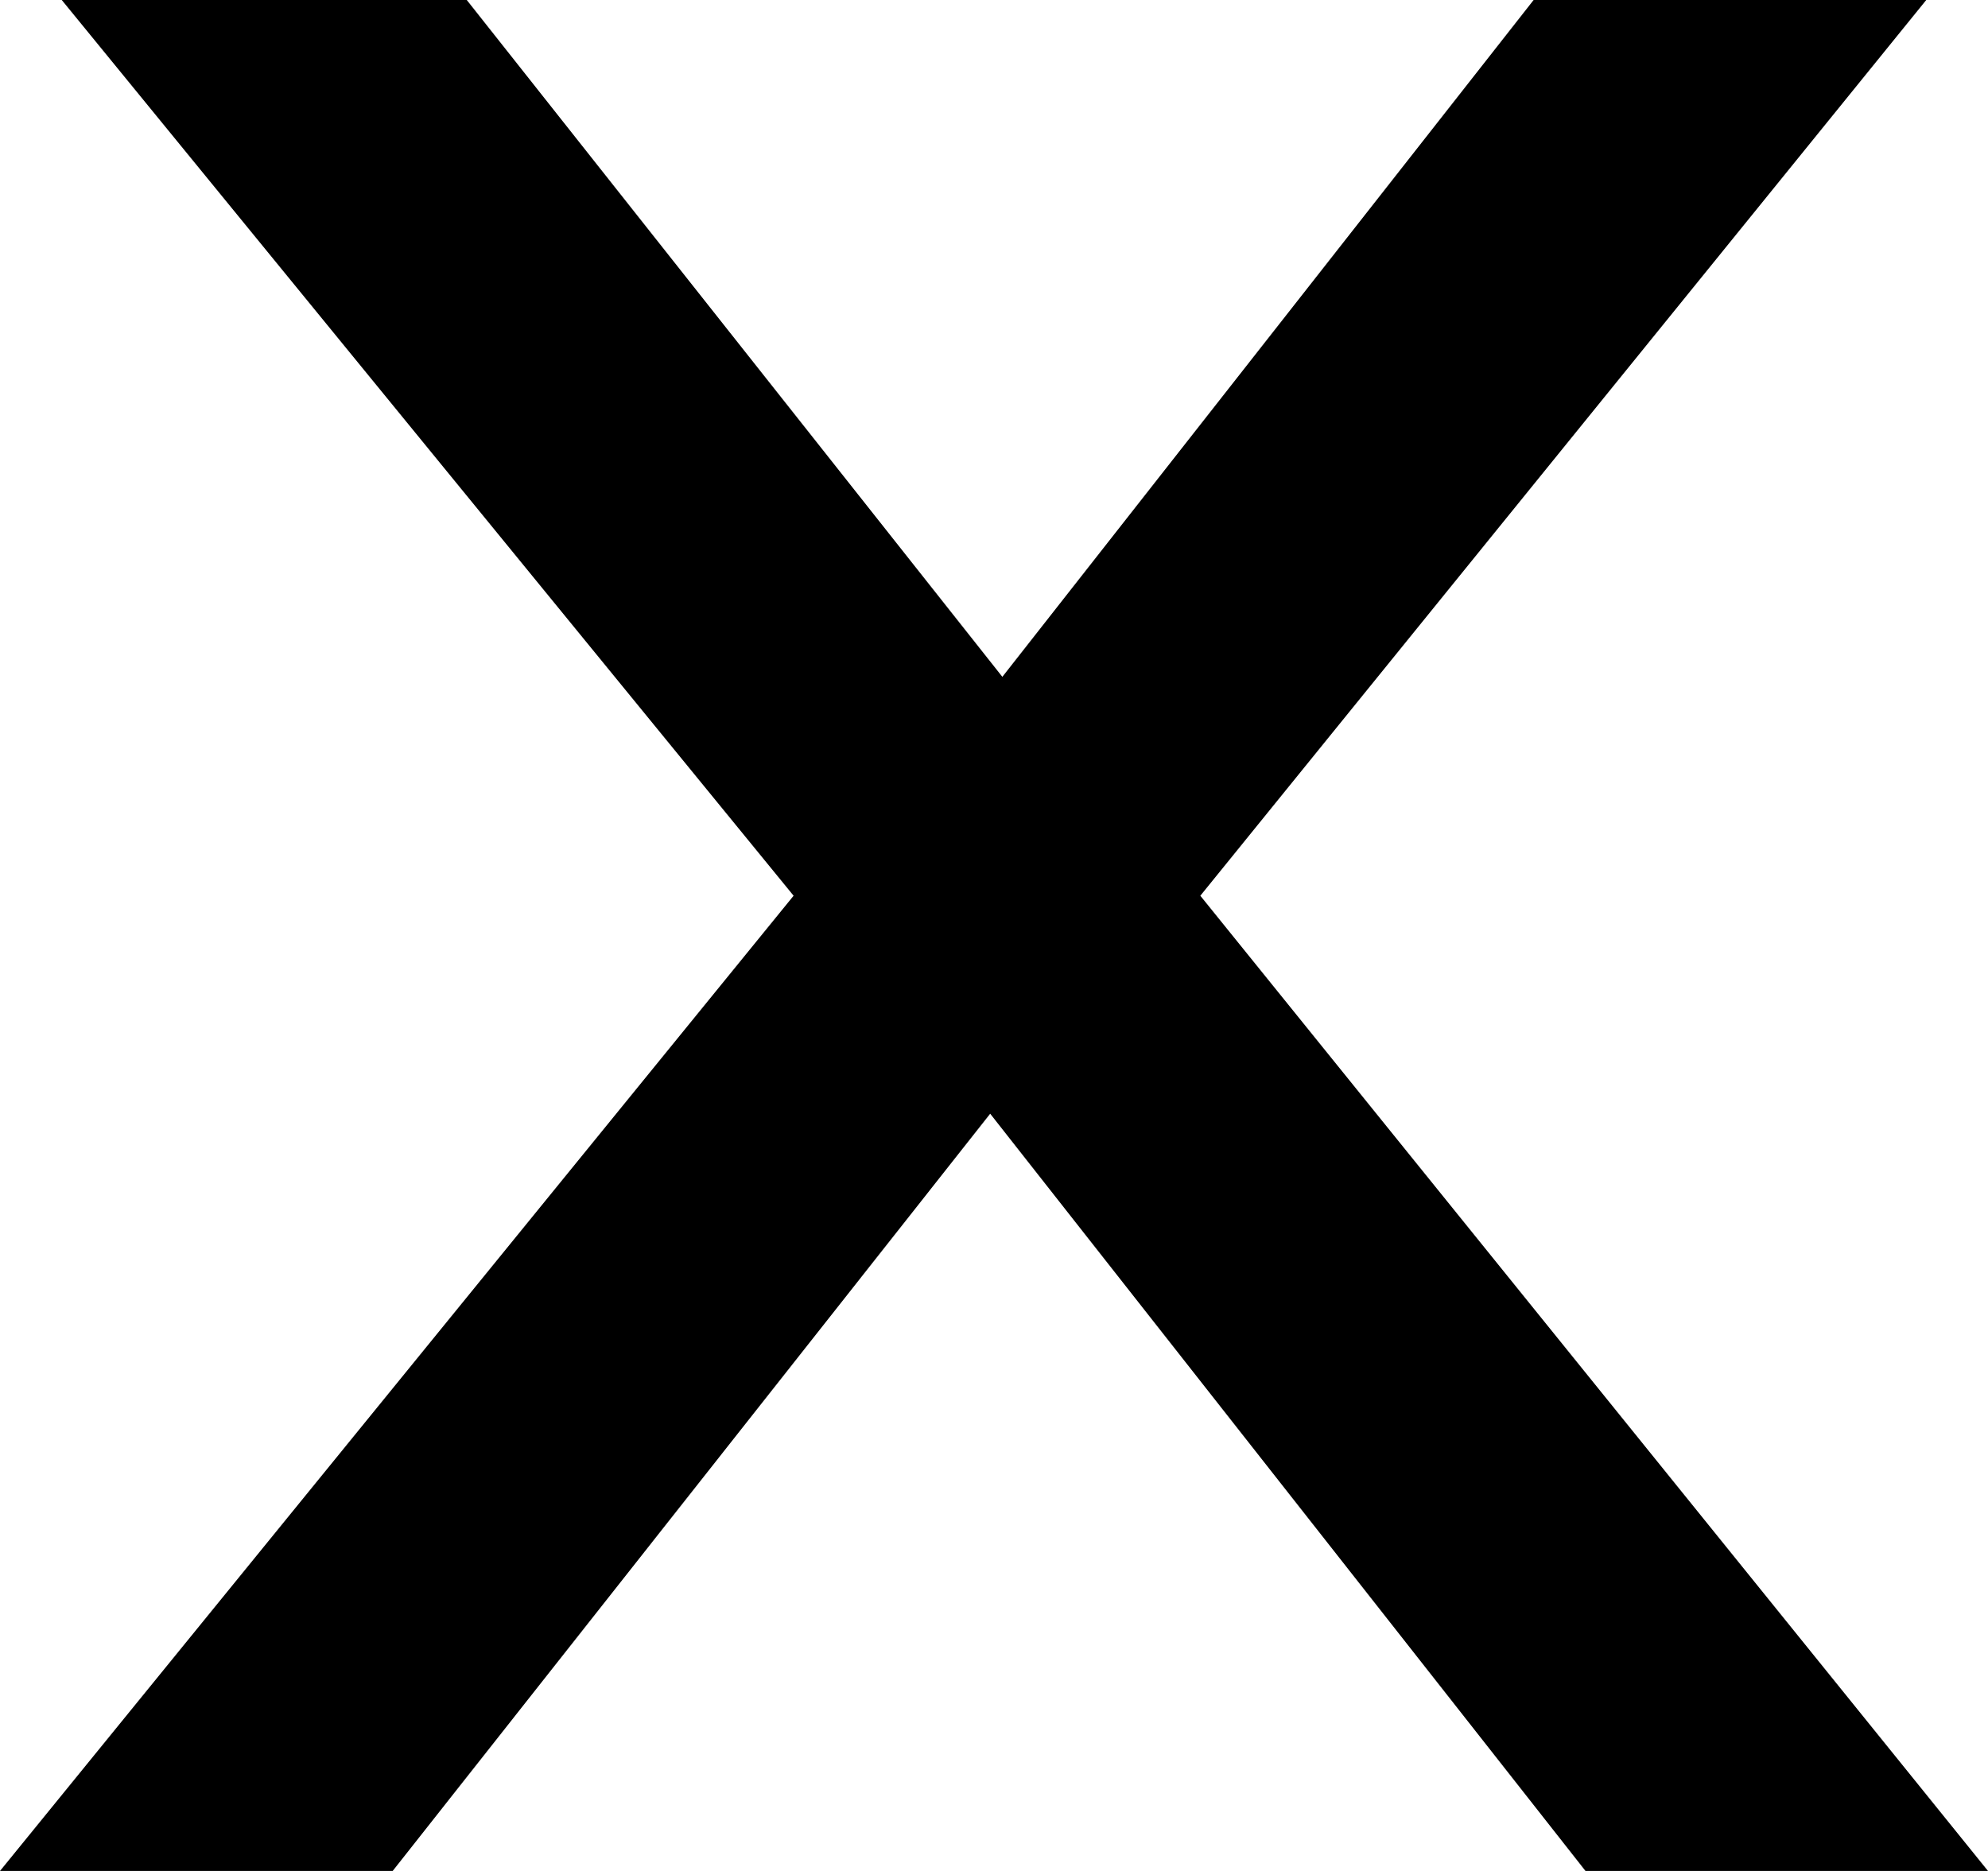
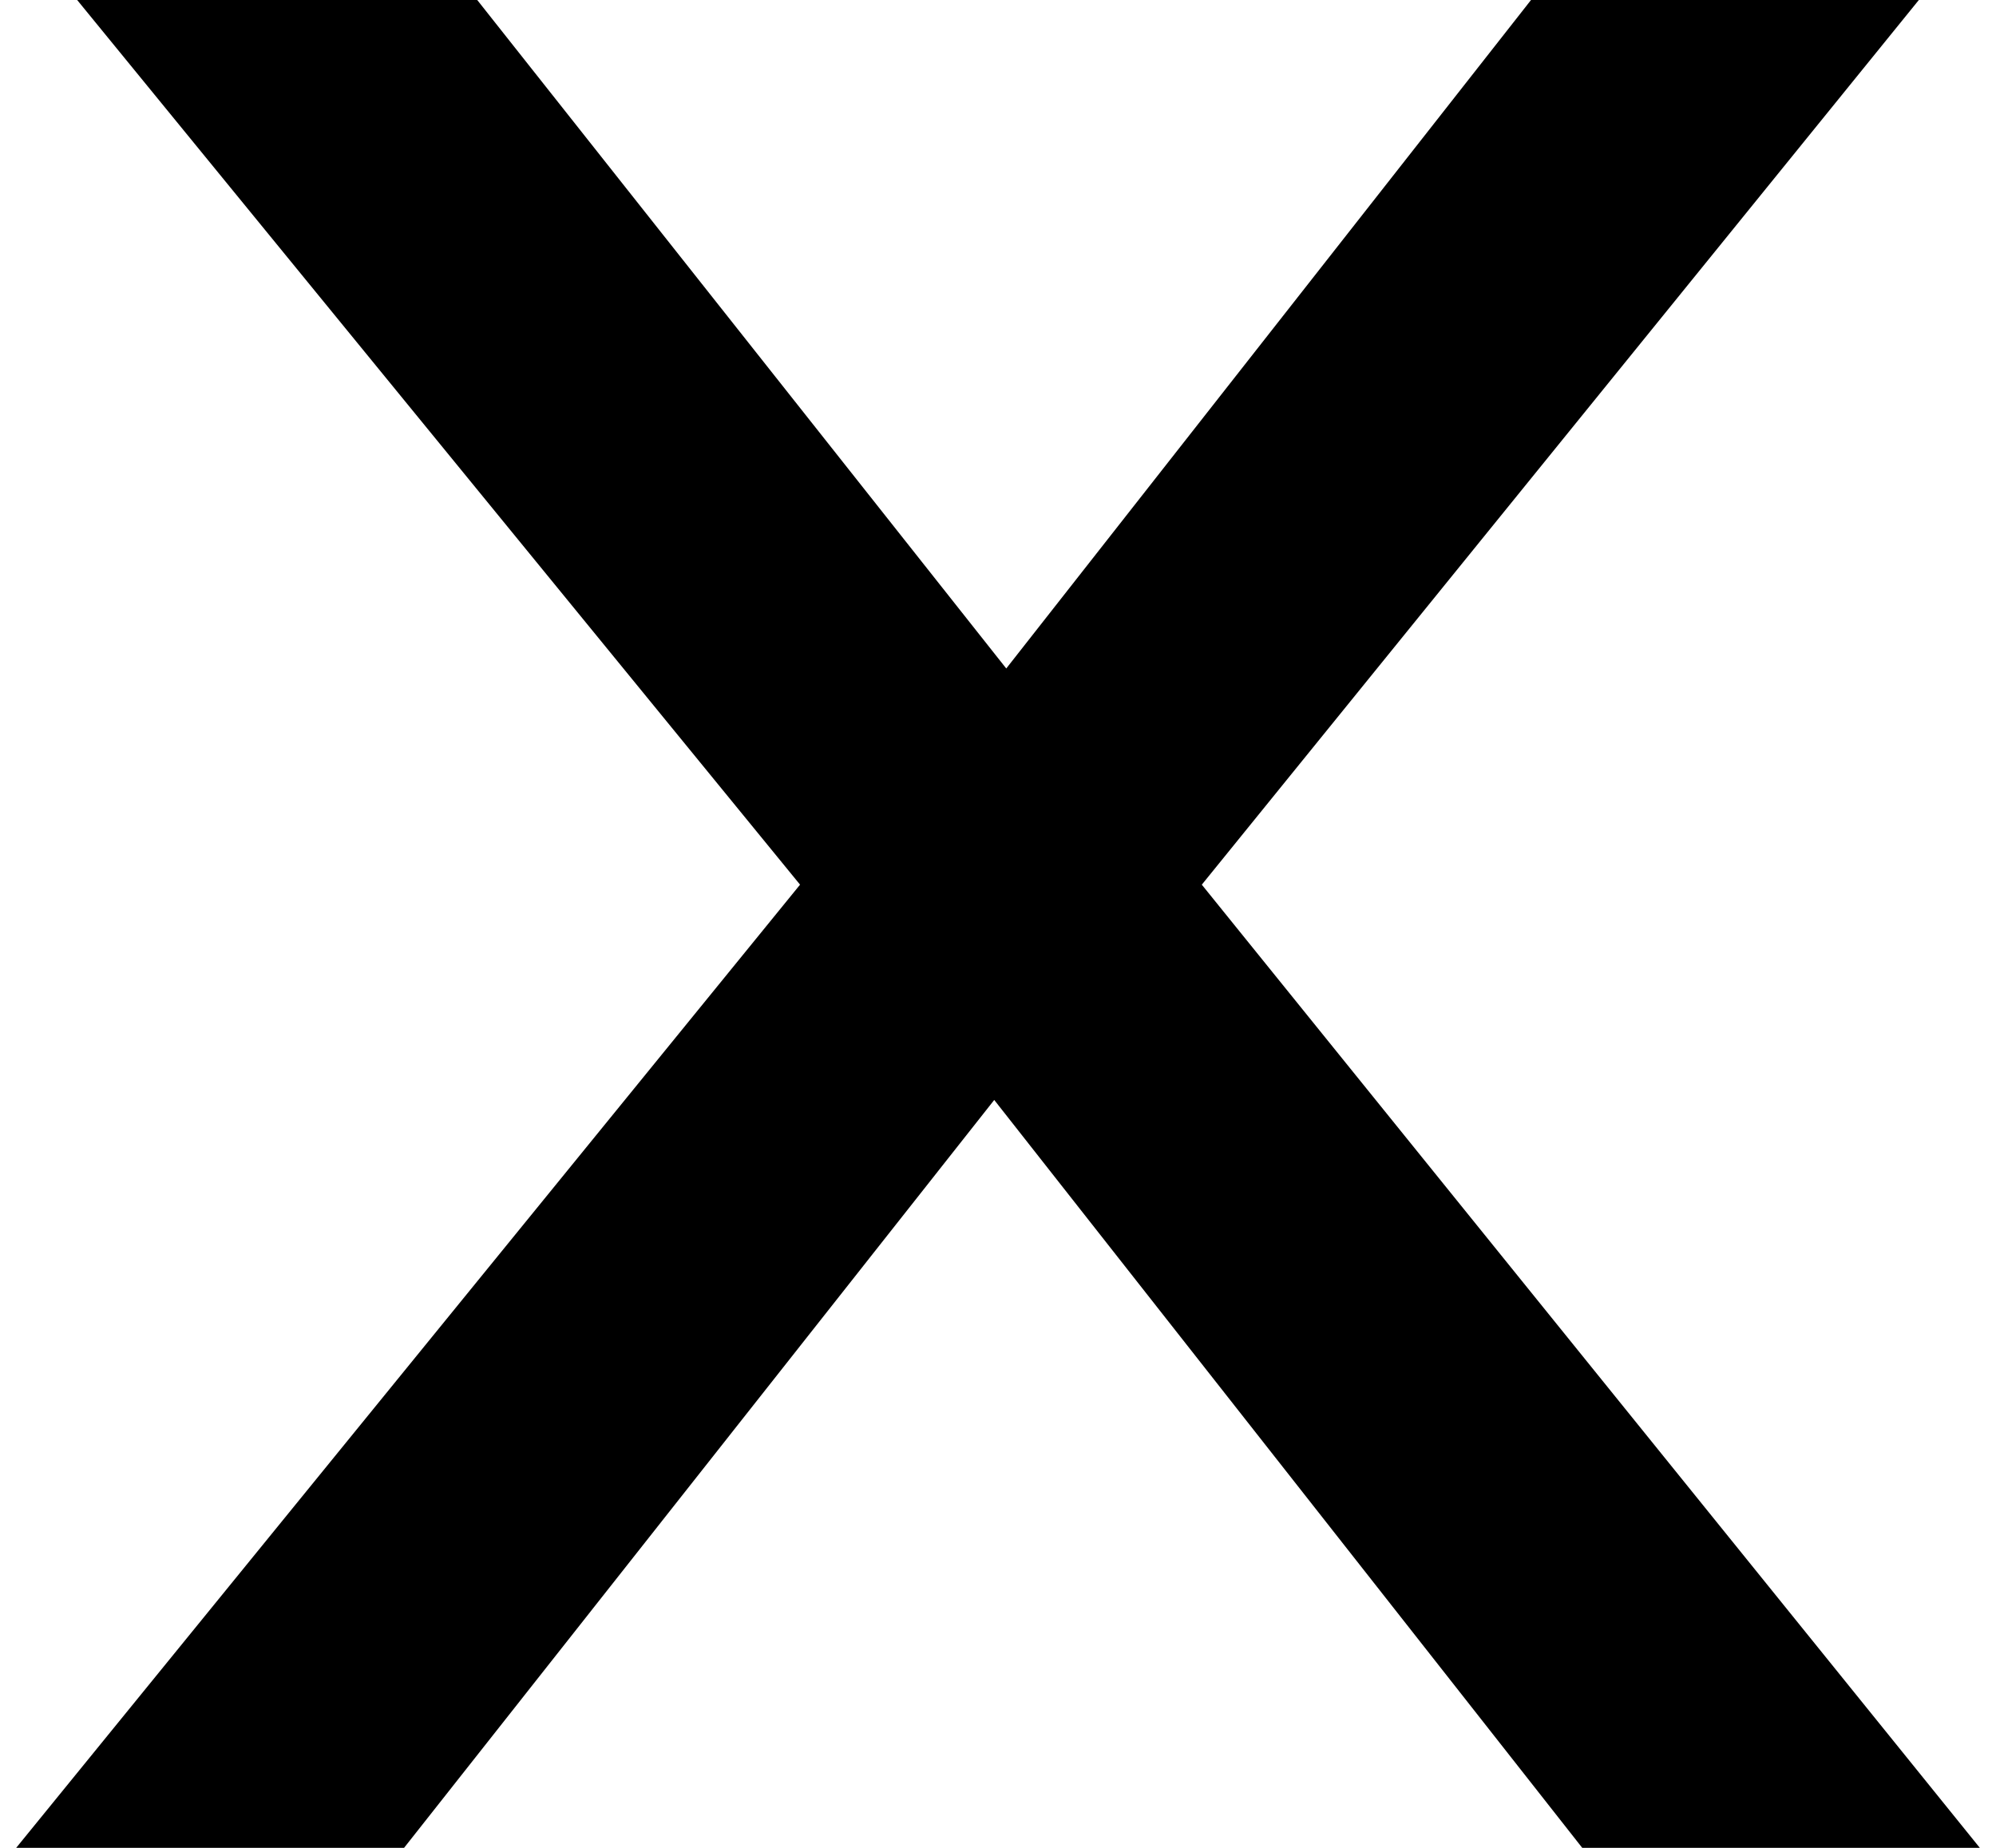
- <svg xmlns="http://www.w3.org/2000/svg" viewBox="0 0 34 32" fill="none">
+ <svg xmlns="http://www.w3.org/2000/svg" width="27" height="25" viewBox="0 0 34 32" fill="none">
  <path d="M19.217 16.939V13.696L34 32H27.116L15.712 17.493H18.162L6.716 32H0L14.825 13.781V16.853L1.056 0H7.983L18.415 13.184H15.881L26.229 0H32.944L19.217 16.939Z" fill="black" />
</svg>
